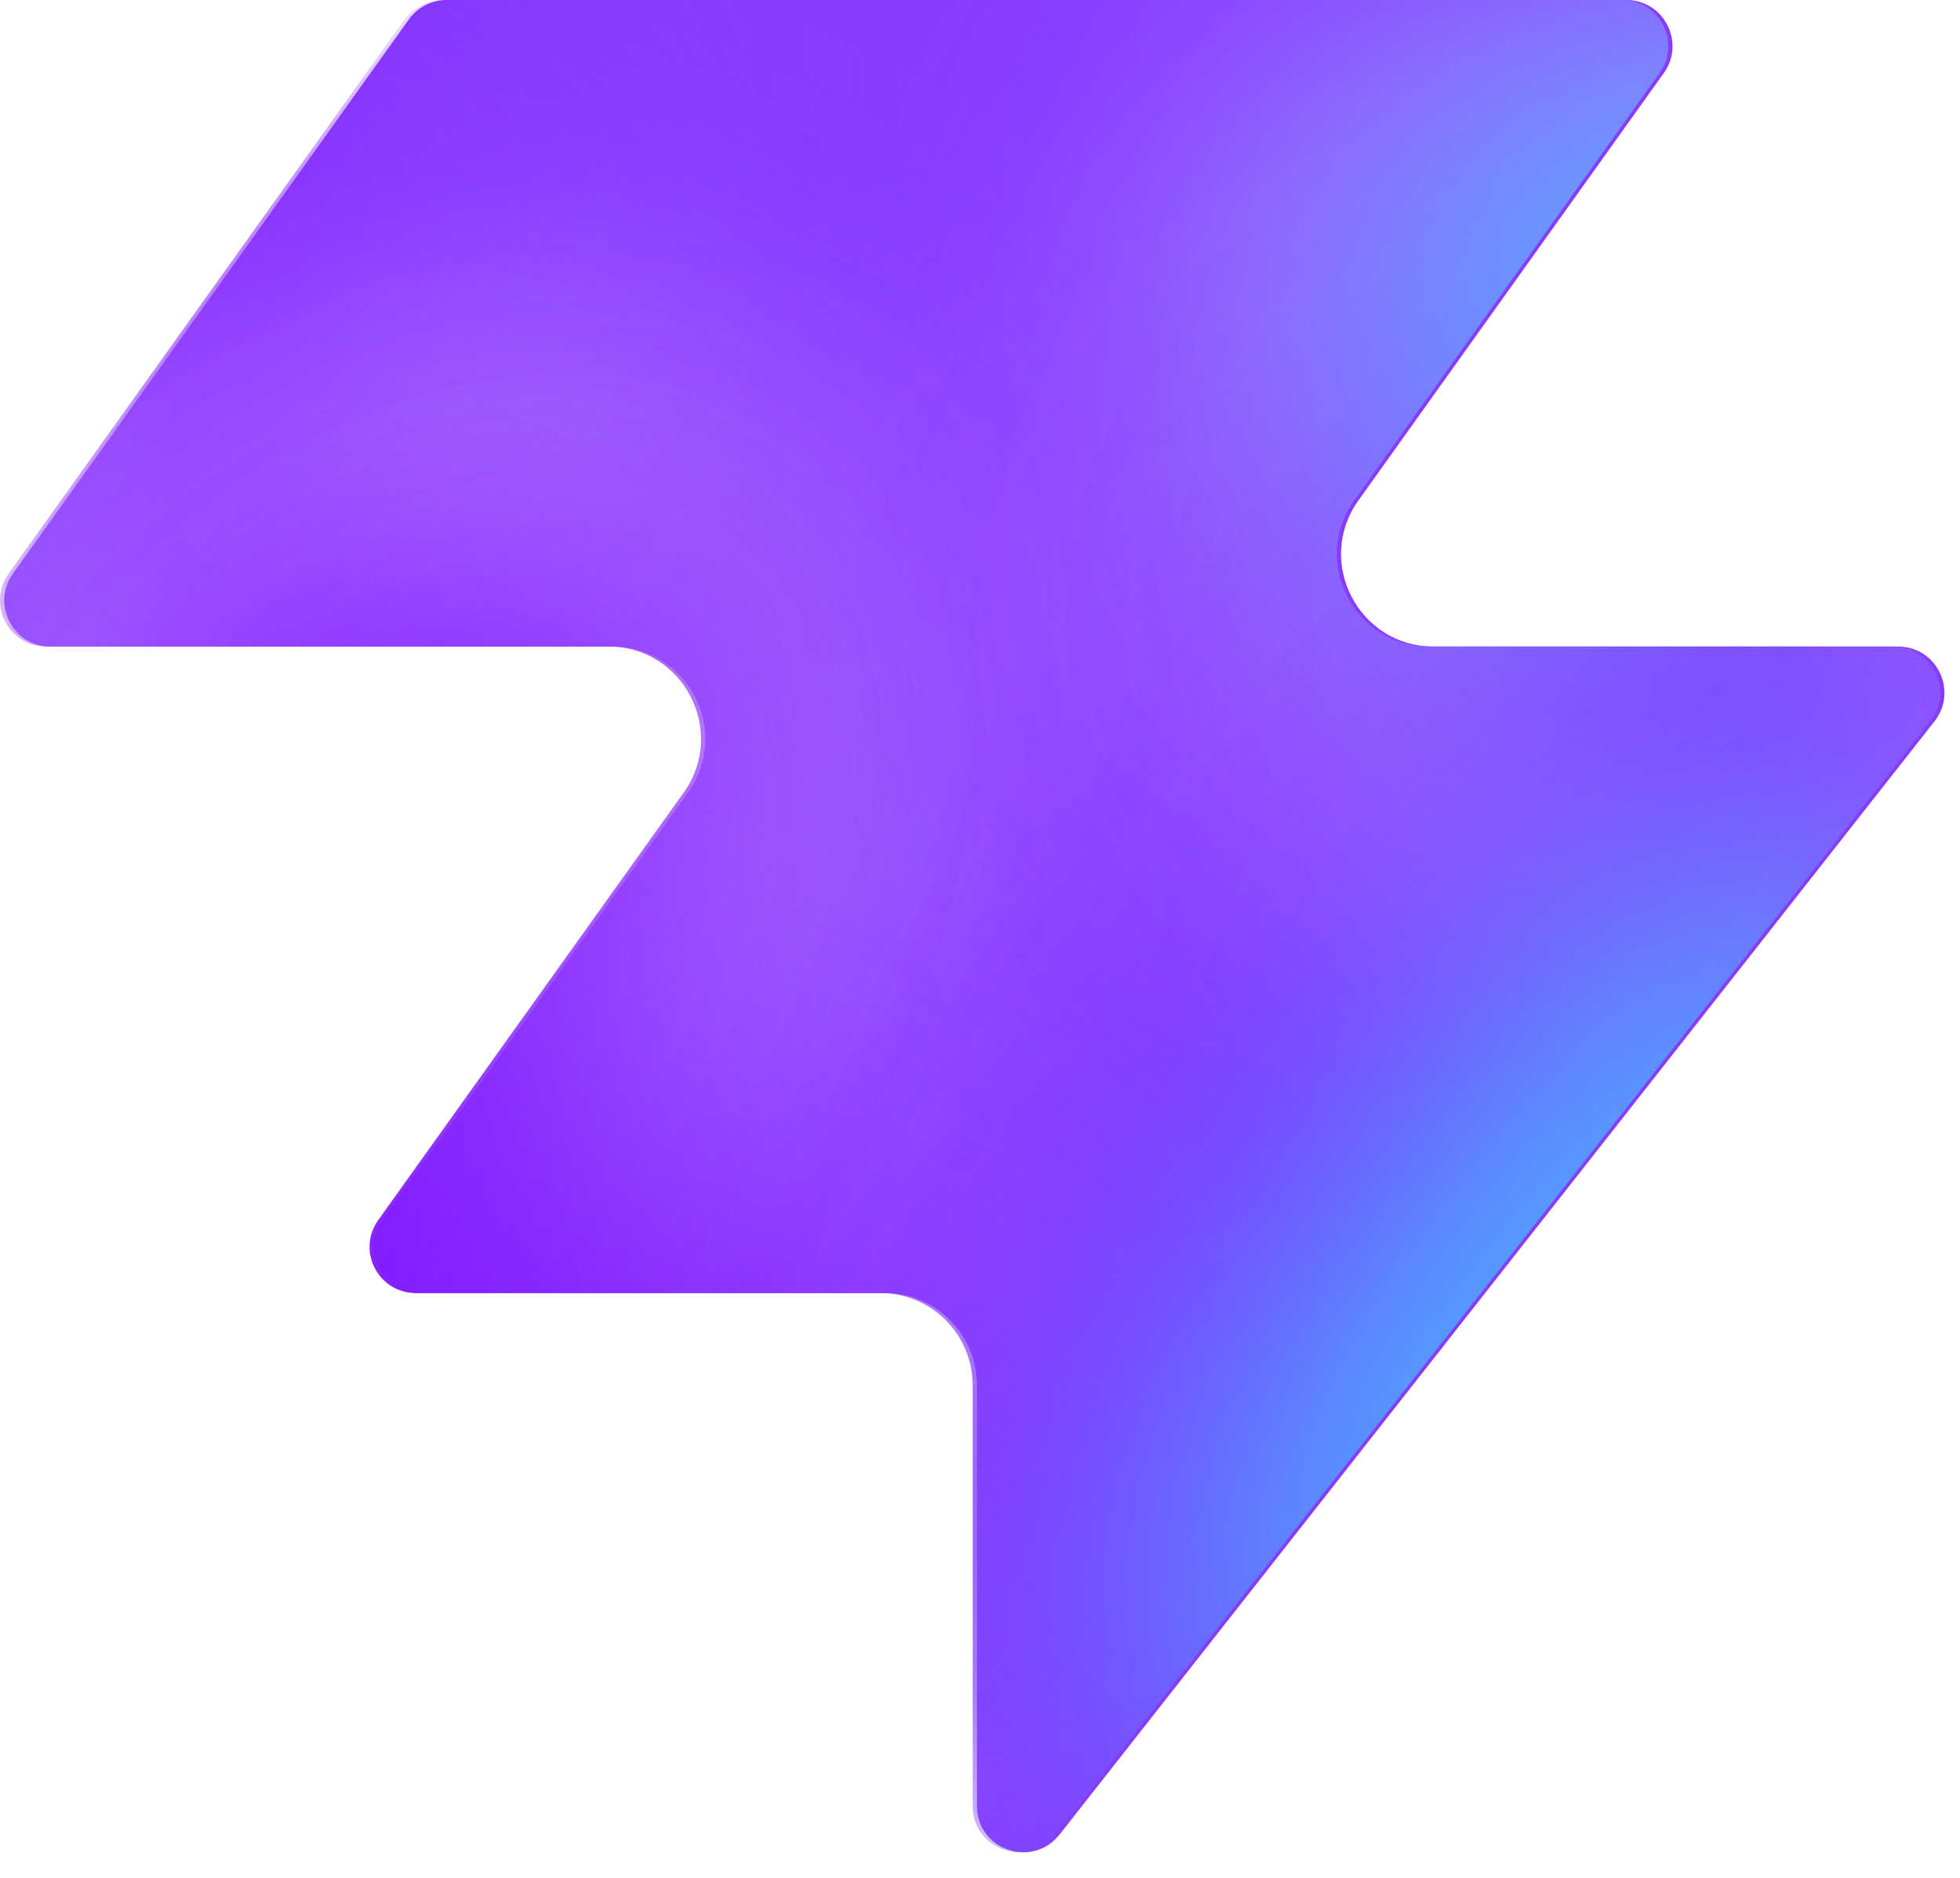
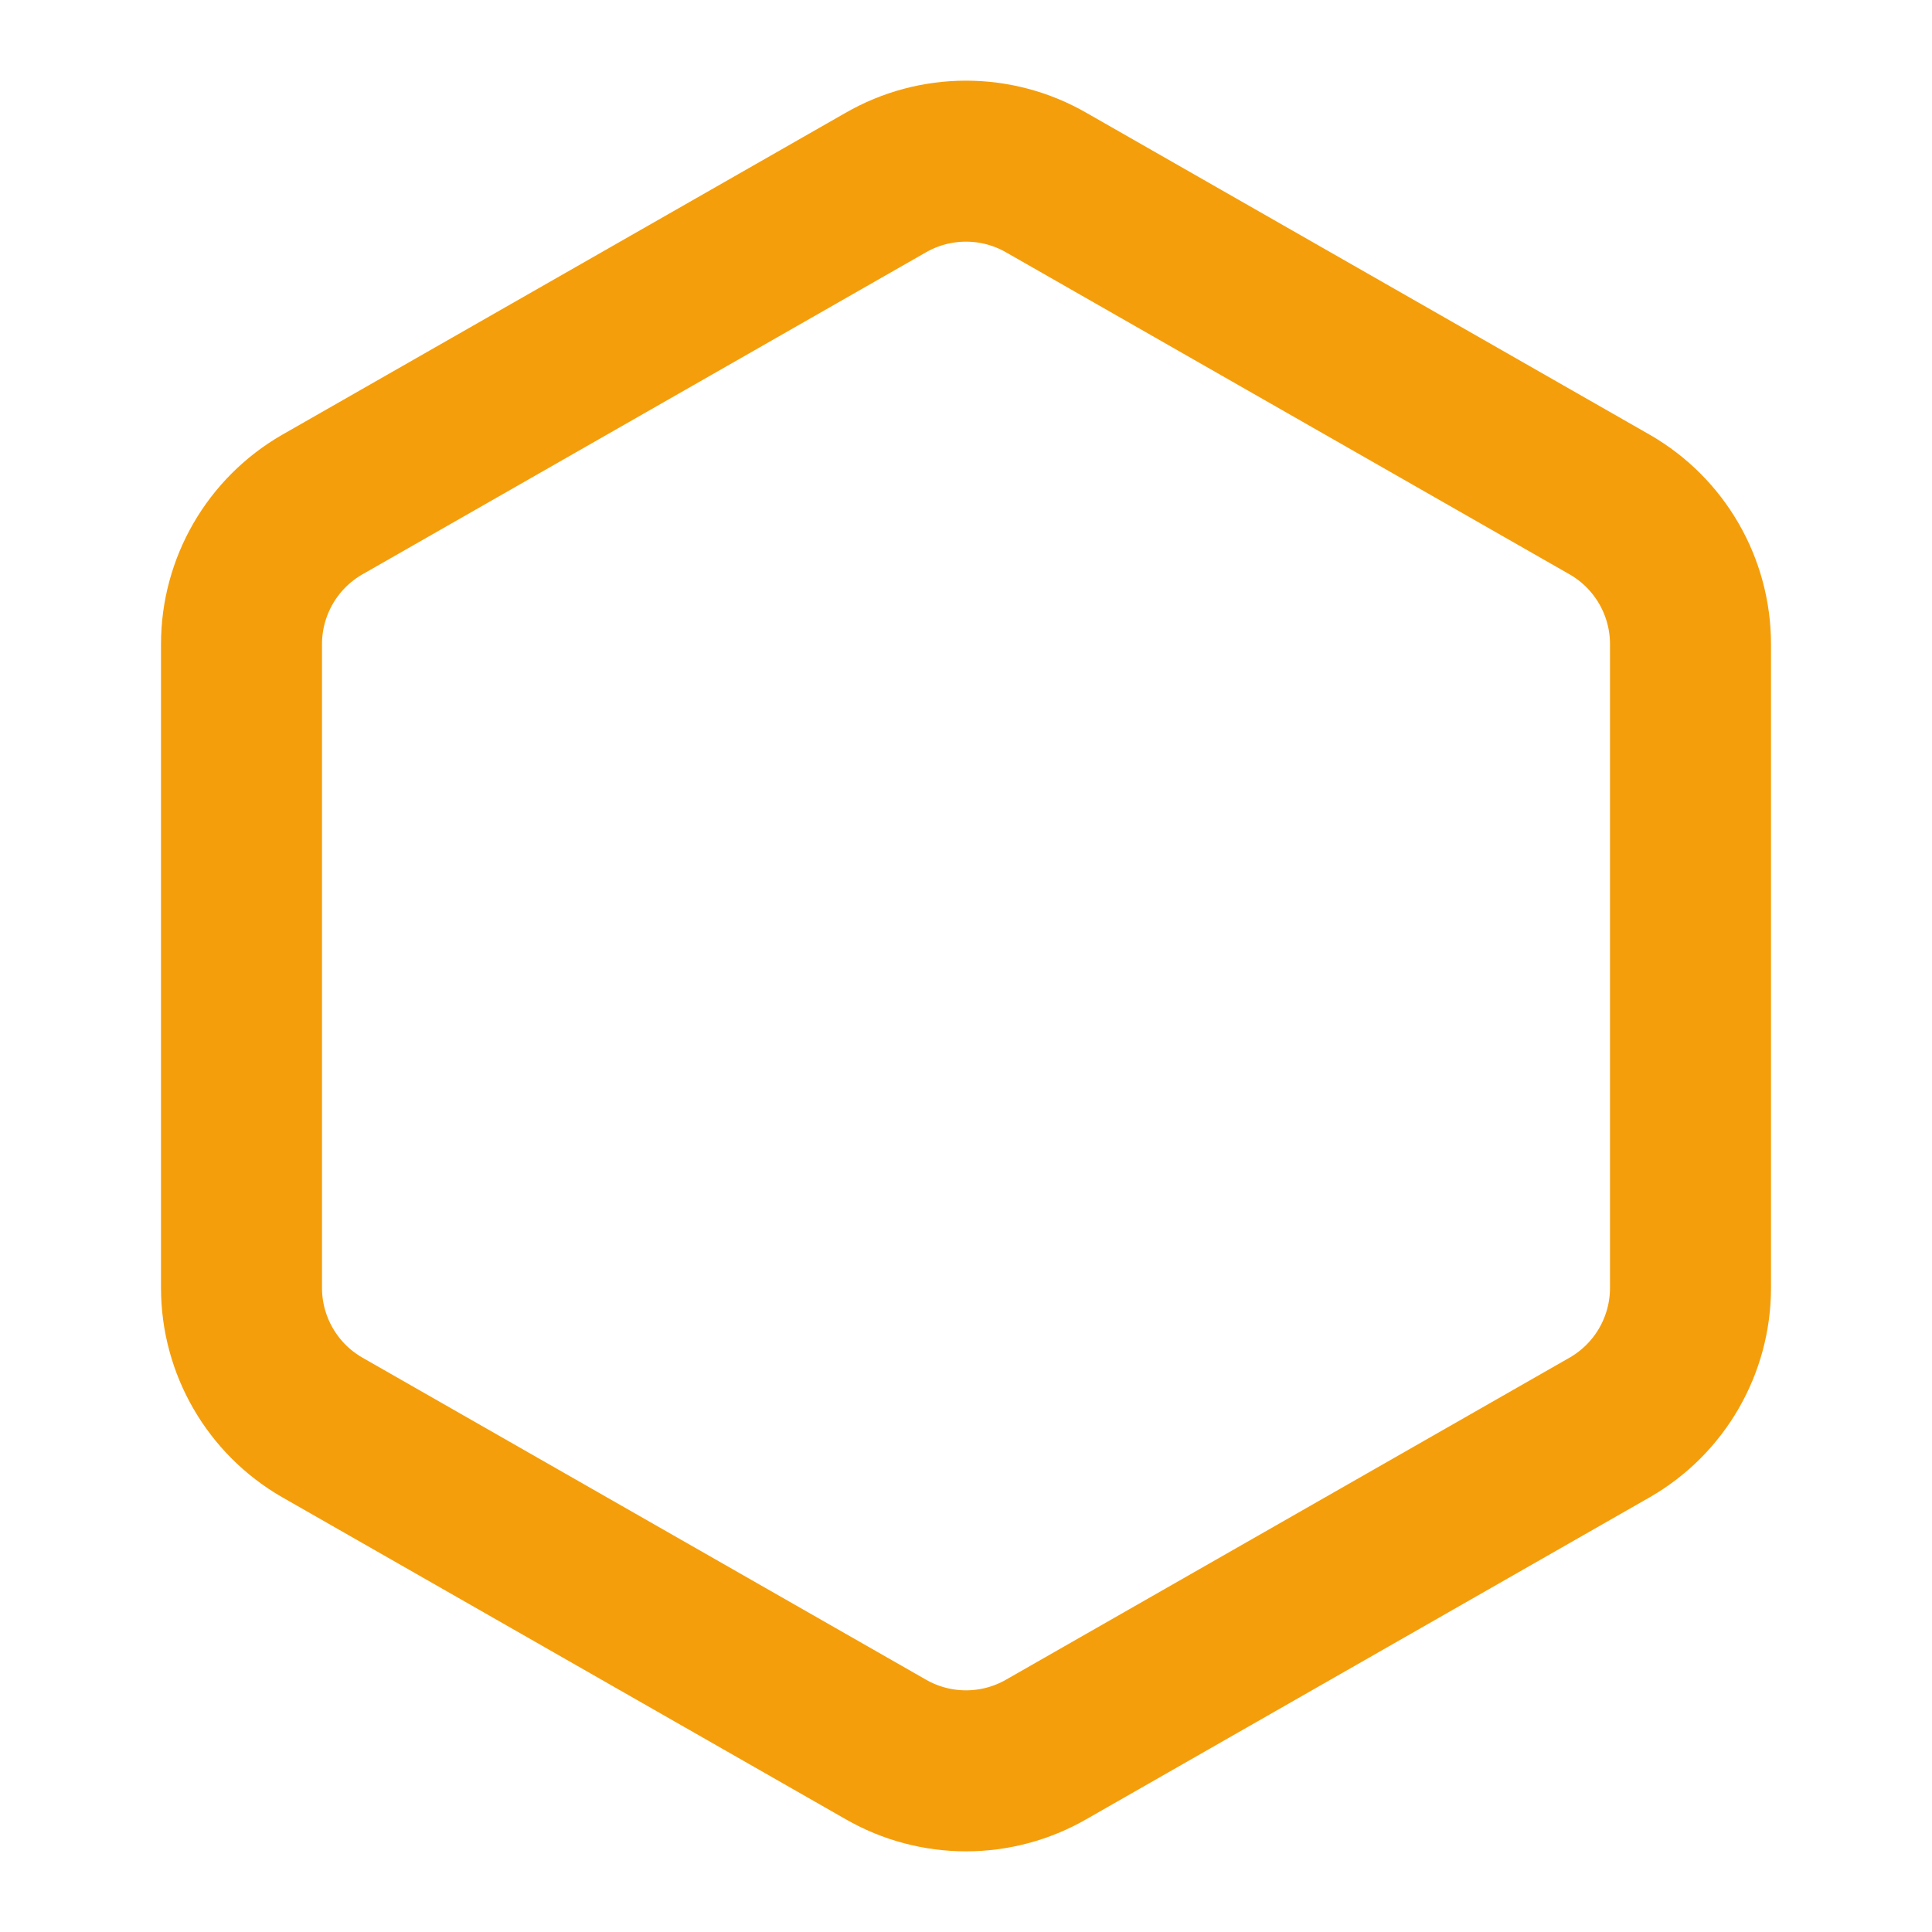
- <svg xmlns="http://www.w3.org/2000/svg" width="48" height="46" fill="none" viewBox="0 0 48 46">
-   <path fill="#863bff" d="M25.946 44.938c-.664.845-2.021.375-2.021-.698V33.937a2.26 2.26 0 0 0-2.262-2.262H10.287c-.92 0-1.456-1.04-.92-1.788l7.48-10.471c1.07-1.497 0-3.578-1.842-3.578H1.237c-.92 0-1.456-1.04-.92-1.788L10.013.474c.214-.297.556-.474.92-.474h28.894c.92 0 1.456 1.04.92 1.788l-7.48 10.471c-1.07 1.498 0 3.579 1.842 3.579h11.377c.943 0 1.473 1.088.89 1.83L25.947 44.94z" style="fill:#863bff;fill:color(display-p3 .525 .23 1);fill-opacity:1" />
-   <mask id="a" width="48" height="46" x="0" y="0" maskUnits="userSpaceOnUse" style="mask-type:alpha">
-     <path fill="#000" d="M25.842 44.938c-.664.844-2.021.375-2.021-.698V33.937a2.26 2.26 0 0 0-2.262-2.262H10.183c-.92 0-1.456-1.04-.92-1.788l7.48-10.471c1.07-1.498 0-3.579-1.842-3.579H1.133c-.92 0-1.456-1.04-.92-1.787L9.91.473c.214-.297.556-.474.92-.474h28.894c.92 0 1.456 1.04.92 1.788l-7.48 10.471c-1.07 1.498 0 3.578 1.842 3.578h11.377c.943 0 1.473 1.088.89 1.832L25.843 44.94z" style="fill:#000;fill-opacity:1" />
-   </mask>
-   <g mask="url(#a)">
-     <g filter="url(#b)">
-       <ellipse cx="5.508" cy="14.704" fill="#ede6ff" rx="5.508" ry="14.704" style="fill:#ede6ff;fill:color(display-p3 .927 .903 1);fill-opacity:1" transform="matrix(.00324 1 1 -.00324 -4.47 31.516)" />
-     </g>
-     <g filter="url(#c)">
-       <ellipse cx="10.399" cy="29.851" fill="#ede6ff" rx="10.399" ry="29.851" style="fill:#ede6ff;fill:color(display-p3 .927 .903 1);fill-opacity:1" transform="matrix(.00324 1 1 -.00324 -39.328 7.883)" />
-     </g>
-     <g filter="url(#d)">
-       <ellipse cx="5.508" cy="30.487" fill="#7e14ff" rx="5.508" ry="30.487" style="fill:#7e14ff;fill:color(display-p3 .492 .077 1);fill-opacity:1" transform="rotate(89.814 -25.913 -14.639)scale(1 -1)" />
-     </g>
-     <g filter="url(#e)">
-       <ellipse cx="5.508" cy="30.599" fill="#7e14ff" rx="5.508" ry="30.599" style="fill:#7e14ff;fill:color(display-p3 .492 .077 1);fill-opacity:1" transform="rotate(89.814 -32.644 -3.334)scale(1 -1)" />
-     </g>
-     <g filter="url(#f)">
-       <ellipse cx="5.508" cy="30.599" fill="#7e14ff" rx="5.508" ry="30.599" style="fill:#7e14ff;fill:color(display-p3 .492 .077 1);fill-opacity:1" transform="matrix(.00324 1 1 -.00324 -34.34 30.47)" />
-     </g>
-     <g filter="url(#g)">
-       <ellipse cx="14.072" cy="22.078" fill="#ede6ff" rx="14.072" ry="22.078" style="fill:#ede6ff;fill:color(display-p3 .927 .903 1);fill-opacity:1" transform="rotate(93.35 24.506 48.493)scale(-1 1)" />
-     </g>
-     <g filter="url(#h)">
-       <ellipse cx="3.47" cy="21.501" fill="#7e14ff" rx="3.47" ry="21.501" style="fill:#7e14ff;fill:color(display-p3 .492 .077 1);fill-opacity:1" transform="rotate(89.009 28.708 47.59)scale(-1 1)" />
-     </g>
-     <g filter="url(#i)">
-       <ellipse cx="3.47" cy="21.501" fill="#7e14ff" rx="3.47" ry="21.501" style="fill:#7e14ff;fill:color(display-p3 .492 .077 1);fill-opacity:1" transform="rotate(89.009 28.708 47.59)scale(-1 1)" />
-     </g>
-     <g filter="url(#j)">
-       <ellipse cx=".387" cy="8.972" fill="#7e14ff" rx="4.407" ry="29.108" style="fill:#7e14ff;fill:color(display-p3 .492 .077 1);fill-opacity:1" transform="rotate(39.51 .387 8.972)" />
-     </g>
-     <g filter="url(#k)">
-       <ellipse cx="47.523" cy="-6.092" fill="#7e14ff" rx="4.407" ry="29.108" style="fill:#7e14ff;fill:color(display-p3 .492 .077 1);fill-opacity:1" transform="rotate(37.892 47.523 -6.092)" />
-     </g>
-     <g filter="url(#l)">
-       <ellipse cx="41.412" cy="6.333" fill="#47bfff" rx="5.971" ry="9.665" style="fill:#47bfff;fill:color(display-p3 .28 .748 1);fill-opacity:1" transform="rotate(37.892 41.412 6.333)" />
-     </g>
-     <g filter="url(#m)">
-       <ellipse cx="-1.879" cy="38.332" fill="#7e14ff" rx="4.407" ry="29.108" style="fill:#7e14ff;fill:color(display-p3 .492 .077 1);fill-opacity:1" transform="rotate(37.892 -1.88 38.332)" />
-     </g>
-     <g filter="url(#n)">
-       <ellipse cx="-1.879" cy="38.332" fill="#7e14ff" rx="4.407" ry="29.108" style="fill:#7e14ff;fill:color(display-p3 .492 .077 1);fill-opacity:1" transform="rotate(37.892 -1.88 38.332)" />
-     </g>
-     <g filter="url(#o)">
-       <ellipse cx="35.651" cy="29.907" fill="#7e14ff" rx="4.407" ry="29.108" style="fill:#7e14ff;fill:color(display-p3 .492 .077 1);fill-opacity:1" transform="rotate(37.892 35.651 29.907)" />
-     </g>
-     <g filter="url(#p)">
-       <ellipse cx="38.418" cy="32.4" fill="#47bfff" rx="5.971" ry="15.297" style="fill:#47bfff;fill:color(display-p3 .28 .748 1);fill-opacity:1" transform="rotate(37.892 38.418 32.4)" />
-     </g>
-   </g>
-   <defs>
-     <filter id="b" width="60.045" height="41.654" x="-19.77" y="16.149" color-interpolation-filters="sRGB" filterUnits="userSpaceOnUse">
-       <feFlood flood-opacity="0" result="BackgroundImageFix" />
-       <feBlend in="SourceGraphic" in2="BackgroundImageFix" result="shape" />
-       <feGaussianBlur result="effect1_foregroundBlur_2002_17158" stdDeviation="7.659" />
-     </filter>
-     <filter id="c" width="90.34" height="51.437" x="-54.613" y="-7.533" color-interpolation-filters="sRGB" filterUnits="userSpaceOnUse">
-       <feFlood flood-opacity="0" result="BackgroundImageFix" />
-       <feBlend in="SourceGraphic" in2="BackgroundImageFix" result="shape" />
-       <feGaussianBlur result="effect1_foregroundBlur_2002_17158" stdDeviation="7.659" />
-     </filter>
-     <filter id="d" width="79.355" height="29.4" x="-49.64" y="2.03" color-interpolation-filters="sRGB" filterUnits="userSpaceOnUse">
-       <feFlood flood-opacity="0" result="BackgroundImageFix" />
-       <feBlend in="SourceGraphic" in2="BackgroundImageFix" result="shape" />
-       <feGaussianBlur result="effect1_foregroundBlur_2002_17158" stdDeviation="4.596" />
-     </filter>
-     <filter id="e" width="79.579" height="29.4" x="-45.045" y="20.029" color-interpolation-filters="sRGB" filterUnits="userSpaceOnUse">
-       <feFlood flood-opacity="0" result="BackgroundImageFix" />
-       <feBlend in="SourceGraphic" in2="BackgroundImageFix" result="shape" />
-       <feGaussianBlur result="effect1_foregroundBlur_2002_17158" stdDeviation="4.596" />
-     </filter>
-     <filter id="f" width="79.579" height="29.4" x="-43.513" y="21.178" color-interpolation-filters="sRGB" filterUnits="userSpaceOnUse">
-       <feFlood flood-opacity="0" result="BackgroundImageFix" />
-       <feBlend in="SourceGraphic" in2="BackgroundImageFix" result="shape" />
-       <feGaussianBlur result="effect1_foregroundBlur_2002_17158" stdDeviation="4.596" />
-     </filter>
-     <filter id="g" width="74.749" height="58.852" x="15.756" y="-17.901" color-interpolation-filters="sRGB" filterUnits="userSpaceOnUse">
-       <feFlood flood-opacity="0" result="BackgroundImageFix" />
-       <feBlend in="SourceGraphic" in2="BackgroundImageFix" result="shape" />
-       <feGaussianBlur result="effect1_foregroundBlur_2002_17158" stdDeviation="7.659" />
-     </filter>
-     <filter id="h" width="61.377" height="25.362" x="23.548" y="2.284" color-interpolation-filters="sRGB" filterUnits="userSpaceOnUse">
-       <feFlood flood-opacity="0" result="BackgroundImageFix" />
-       <feBlend in="SourceGraphic" in2="BackgroundImageFix" result="shape" />
-       <feGaussianBlur result="effect1_foregroundBlur_2002_17158" stdDeviation="4.596" />
-     </filter>
-     <filter id="i" width="61.377" height="25.362" x="23.548" y="2.284" color-interpolation-filters="sRGB" filterUnits="userSpaceOnUse">
-       <feFlood flood-opacity="0" result="BackgroundImageFix" />
-       <feBlend in="SourceGraphic" in2="BackgroundImageFix" result="shape" />
-       <feGaussianBlur result="effect1_foregroundBlur_2002_17158" stdDeviation="4.596" />
-     </filter>
-     <filter id="j" width="56.045" height="63.649" x="-27.636" y="-22.853" color-interpolation-filters="sRGB" filterUnits="userSpaceOnUse">
-       <feFlood flood-opacity="0" result="BackgroundImageFix" />
-       <feBlend in="SourceGraphic" in2="BackgroundImageFix" result="shape" />
-       <feGaussianBlur result="effect1_foregroundBlur_2002_17158" stdDeviation="4.596" />
-     </filter>
-     <filter id="k" width="54.814" height="64.646" x="20.116" y="-38.415" color-interpolation-filters="sRGB" filterUnits="userSpaceOnUse">
-       <feFlood flood-opacity="0" result="BackgroundImageFix" />
-       <feBlend in="SourceGraphic" in2="BackgroundImageFix" result="shape" />
-       <feGaussianBlur result="effect1_foregroundBlur_2002_17158" stdDeviation="4.596" />
-     </filter>
-     <filter id="l" width="33.541" height="35.313" x="24.641" y="-11.323" color-interpolation-filters="sRGB" filterUnits="userSpaceOnUse">
-       <feFlood flood-opacity="0" result="BackgroundImageFix" />
-       <feBlend in="SourceGraphic" in2="BackgroundImageFix" result="shape" />
-       <feGaussianBlur result="effect1_foregroundBlur_2002_17158" stdDeviation="4.596" />
-     </filter>
-     <filter id="m" width="54.814" height="64.646" x="-29.286" y="6.009" color-interpolation-filters="sRGB" filterUnits="userSpaceOnUse">
-       <feFlood flood-opacity="0" result="BackgroundImageFix" />
-       <feBlend in="SourceGraphic" in2="BackgroundImageFix" result="shape" />
-       <feGaussianBlur result="effect1_foregroundBlur_2002_17158" stdDeviation="4.596" />
-     </filter>
-     <filter id="n" width="54.814" height="64.646" x="-29.286" y="6.009" color-interpolation-filters="sRGB" filterUnits="userSpaceOnUse">
-       <feFlood flood-opacity="0" result="BackgroundImageFix" />
-       <feBlend in="SourceGraphic" in2="BackgroundImageFix" result="shape" />
-       <feGaussianBlur result="effect1_foregroundBlur_2002_17158" stdDeviation="4.596" />
-     </filter>
-     <filter id="o" width="54.814" height="64.646" x="8.244" y="-2.416" color-interpolation-filters="sRGB" filterUnits="userSpaceOnUse">
-       <feFlood flood-opacity="0" result="BackgroundImageFix" />
-       <feBlend in="SourceGraphic" in2="BackgroundImageFix" result="shape" />
-       <feGaussianBlur result="effect1_foregroundBlur_2002_17158" stdDeviation="4.596" />
-     </filter>
-     <filter id="p" width="39.409" height="43.623" x="18.713" y="10.588" color-interpolation-filters="sRGB" filterUnits="userSpaceOnUse">
-       <feFlood flood-opacity="0" result="BackgroundImageFix" />
-       <feBlend in="SourceGraphic" in2="BackgroundImageFix" result="shape" />
-       <feGaussianBlur result="effect1_foregroundBlur_2002_17158" stdDeviation="4.596" />
-     </filter>
-   </defs>
+ <svg xmlns="http://www.w3.org/2000/svg" width="24" height="24" viewBox="0 0 24 24" fill="none" stroke="#f59e0b" stroke-width="2" stroke-linecap="round" stroke-linejoin="round">
+   <path d="M21 16V8a2 2 0 0 0-1-1.73l-7-4a2 2 0 0 0-2 0l-7 4A2 2 0 0 0 3 8v8a2 2 0 0 0 1 1.73l7 4a2 2 0 0 0 2 0l7-4A2 2 0 0 0 21 16z" />
</svg>
